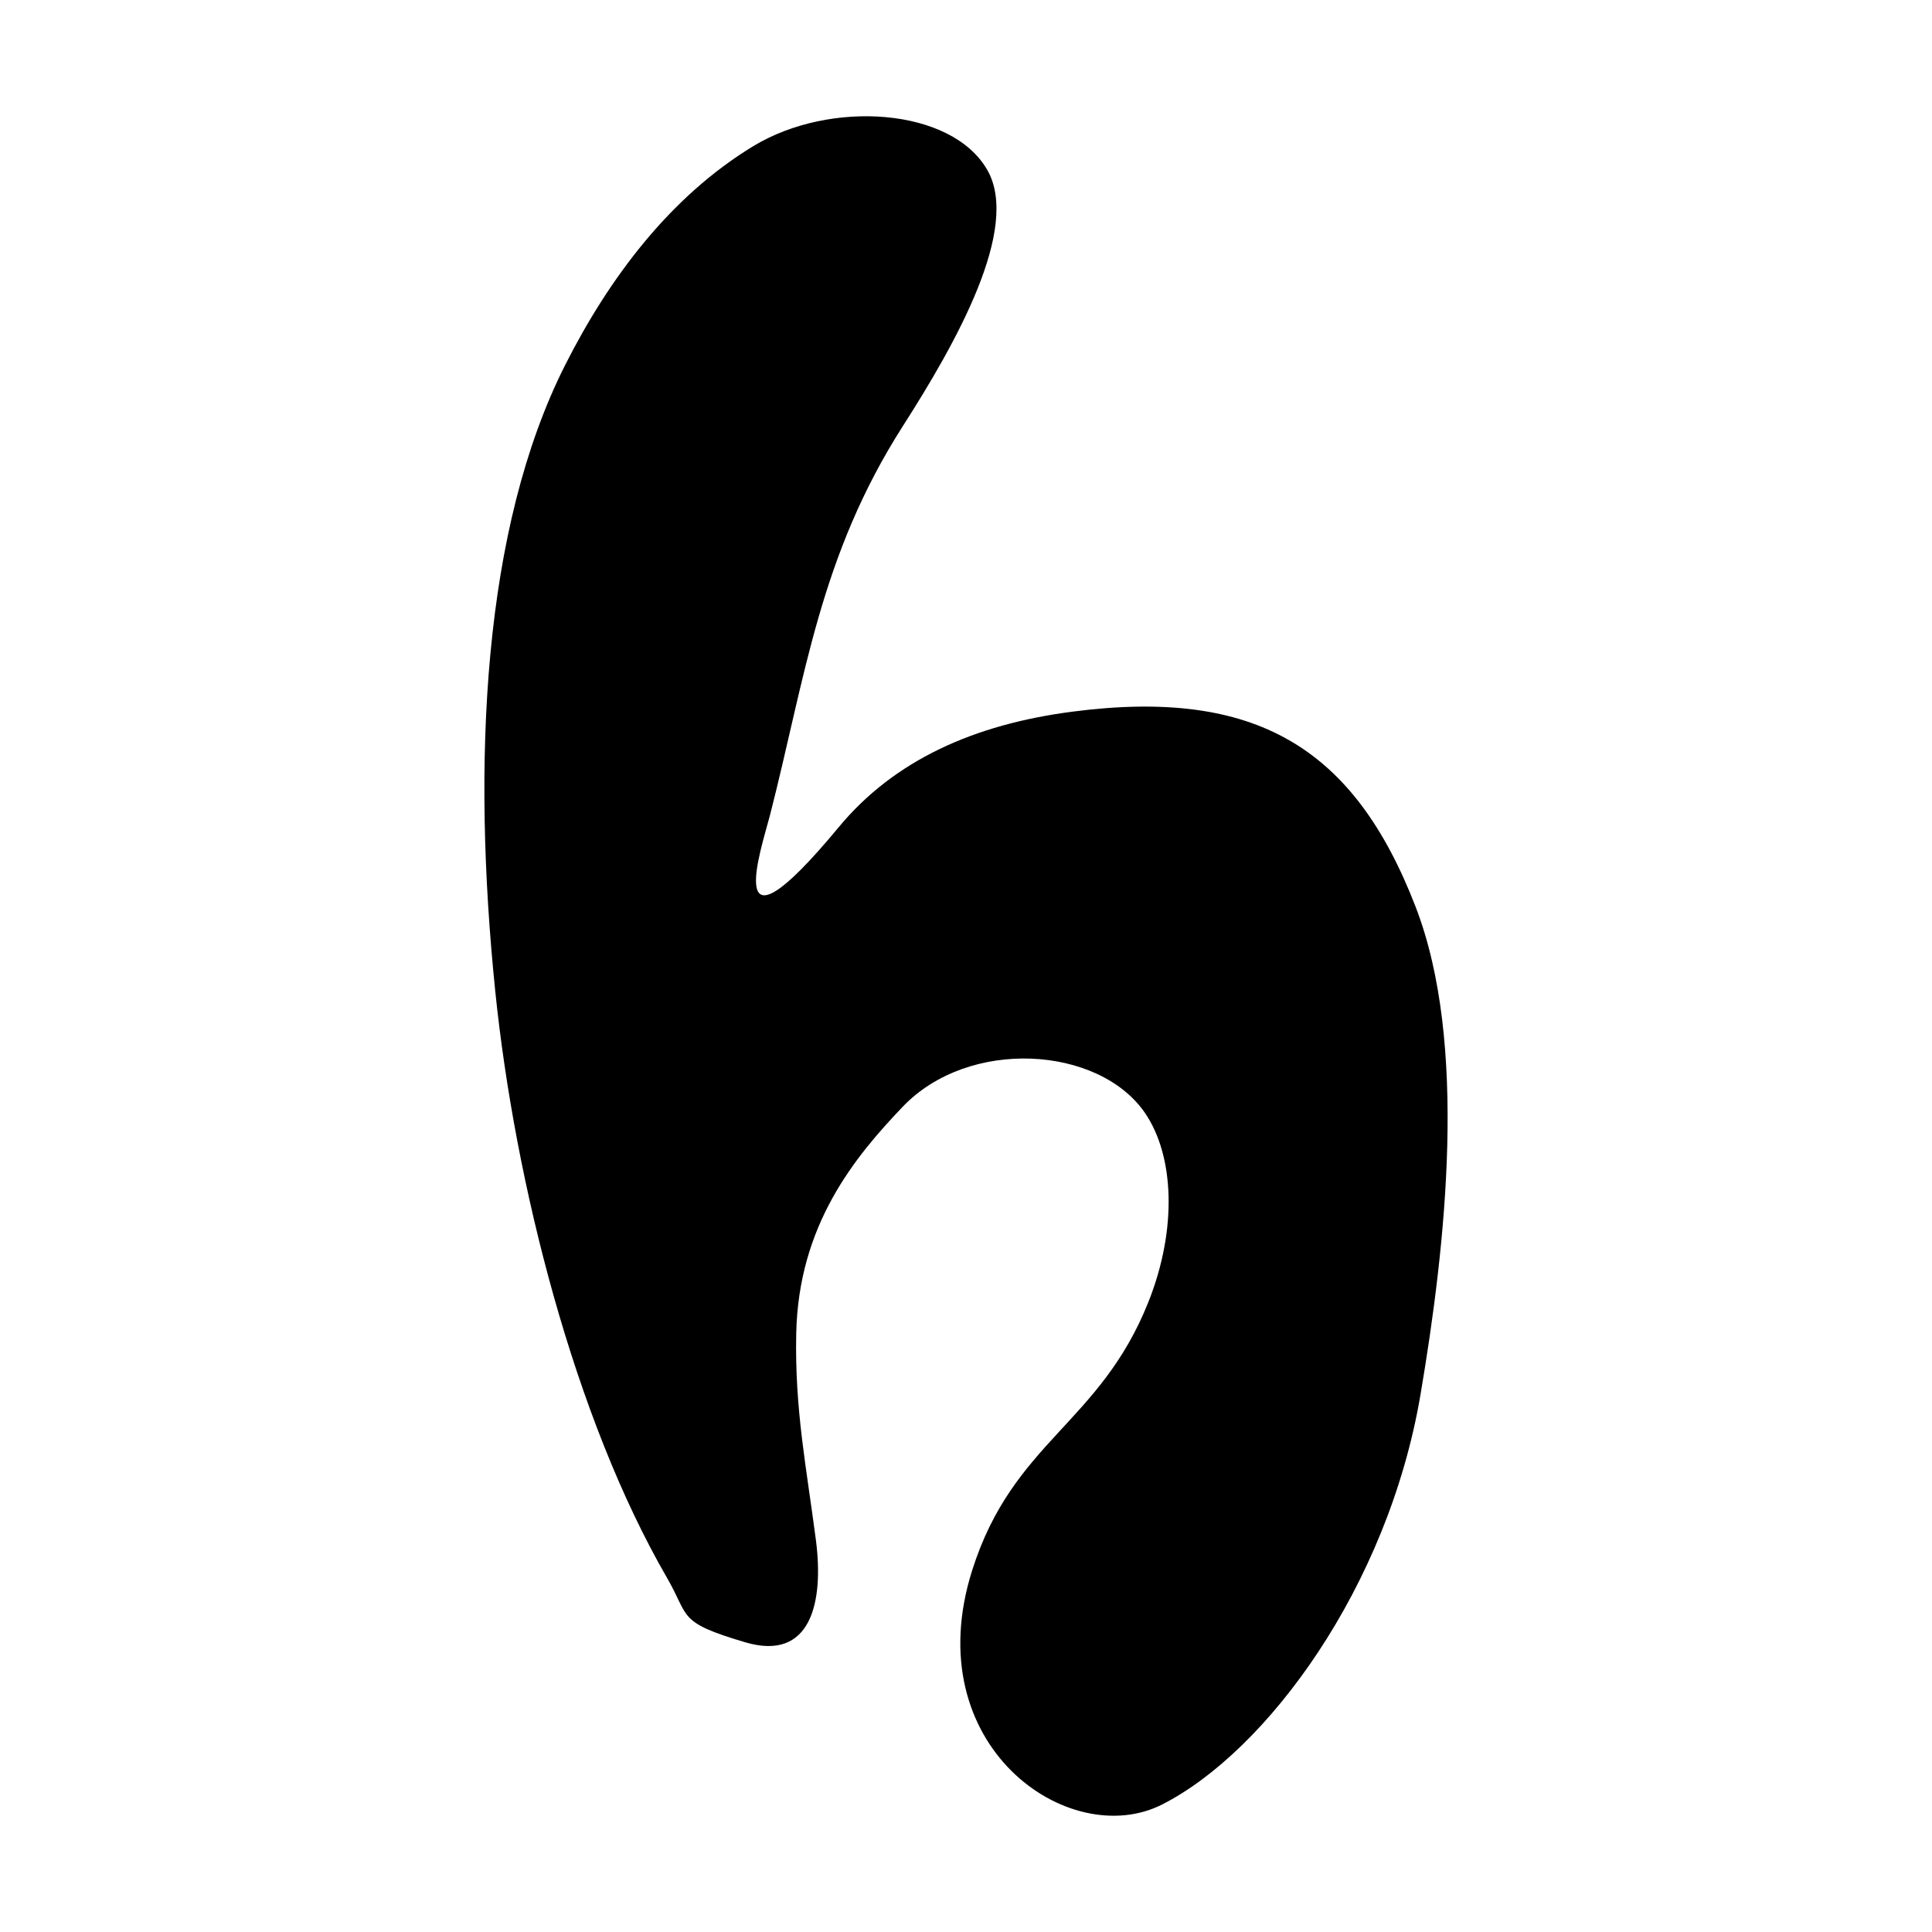
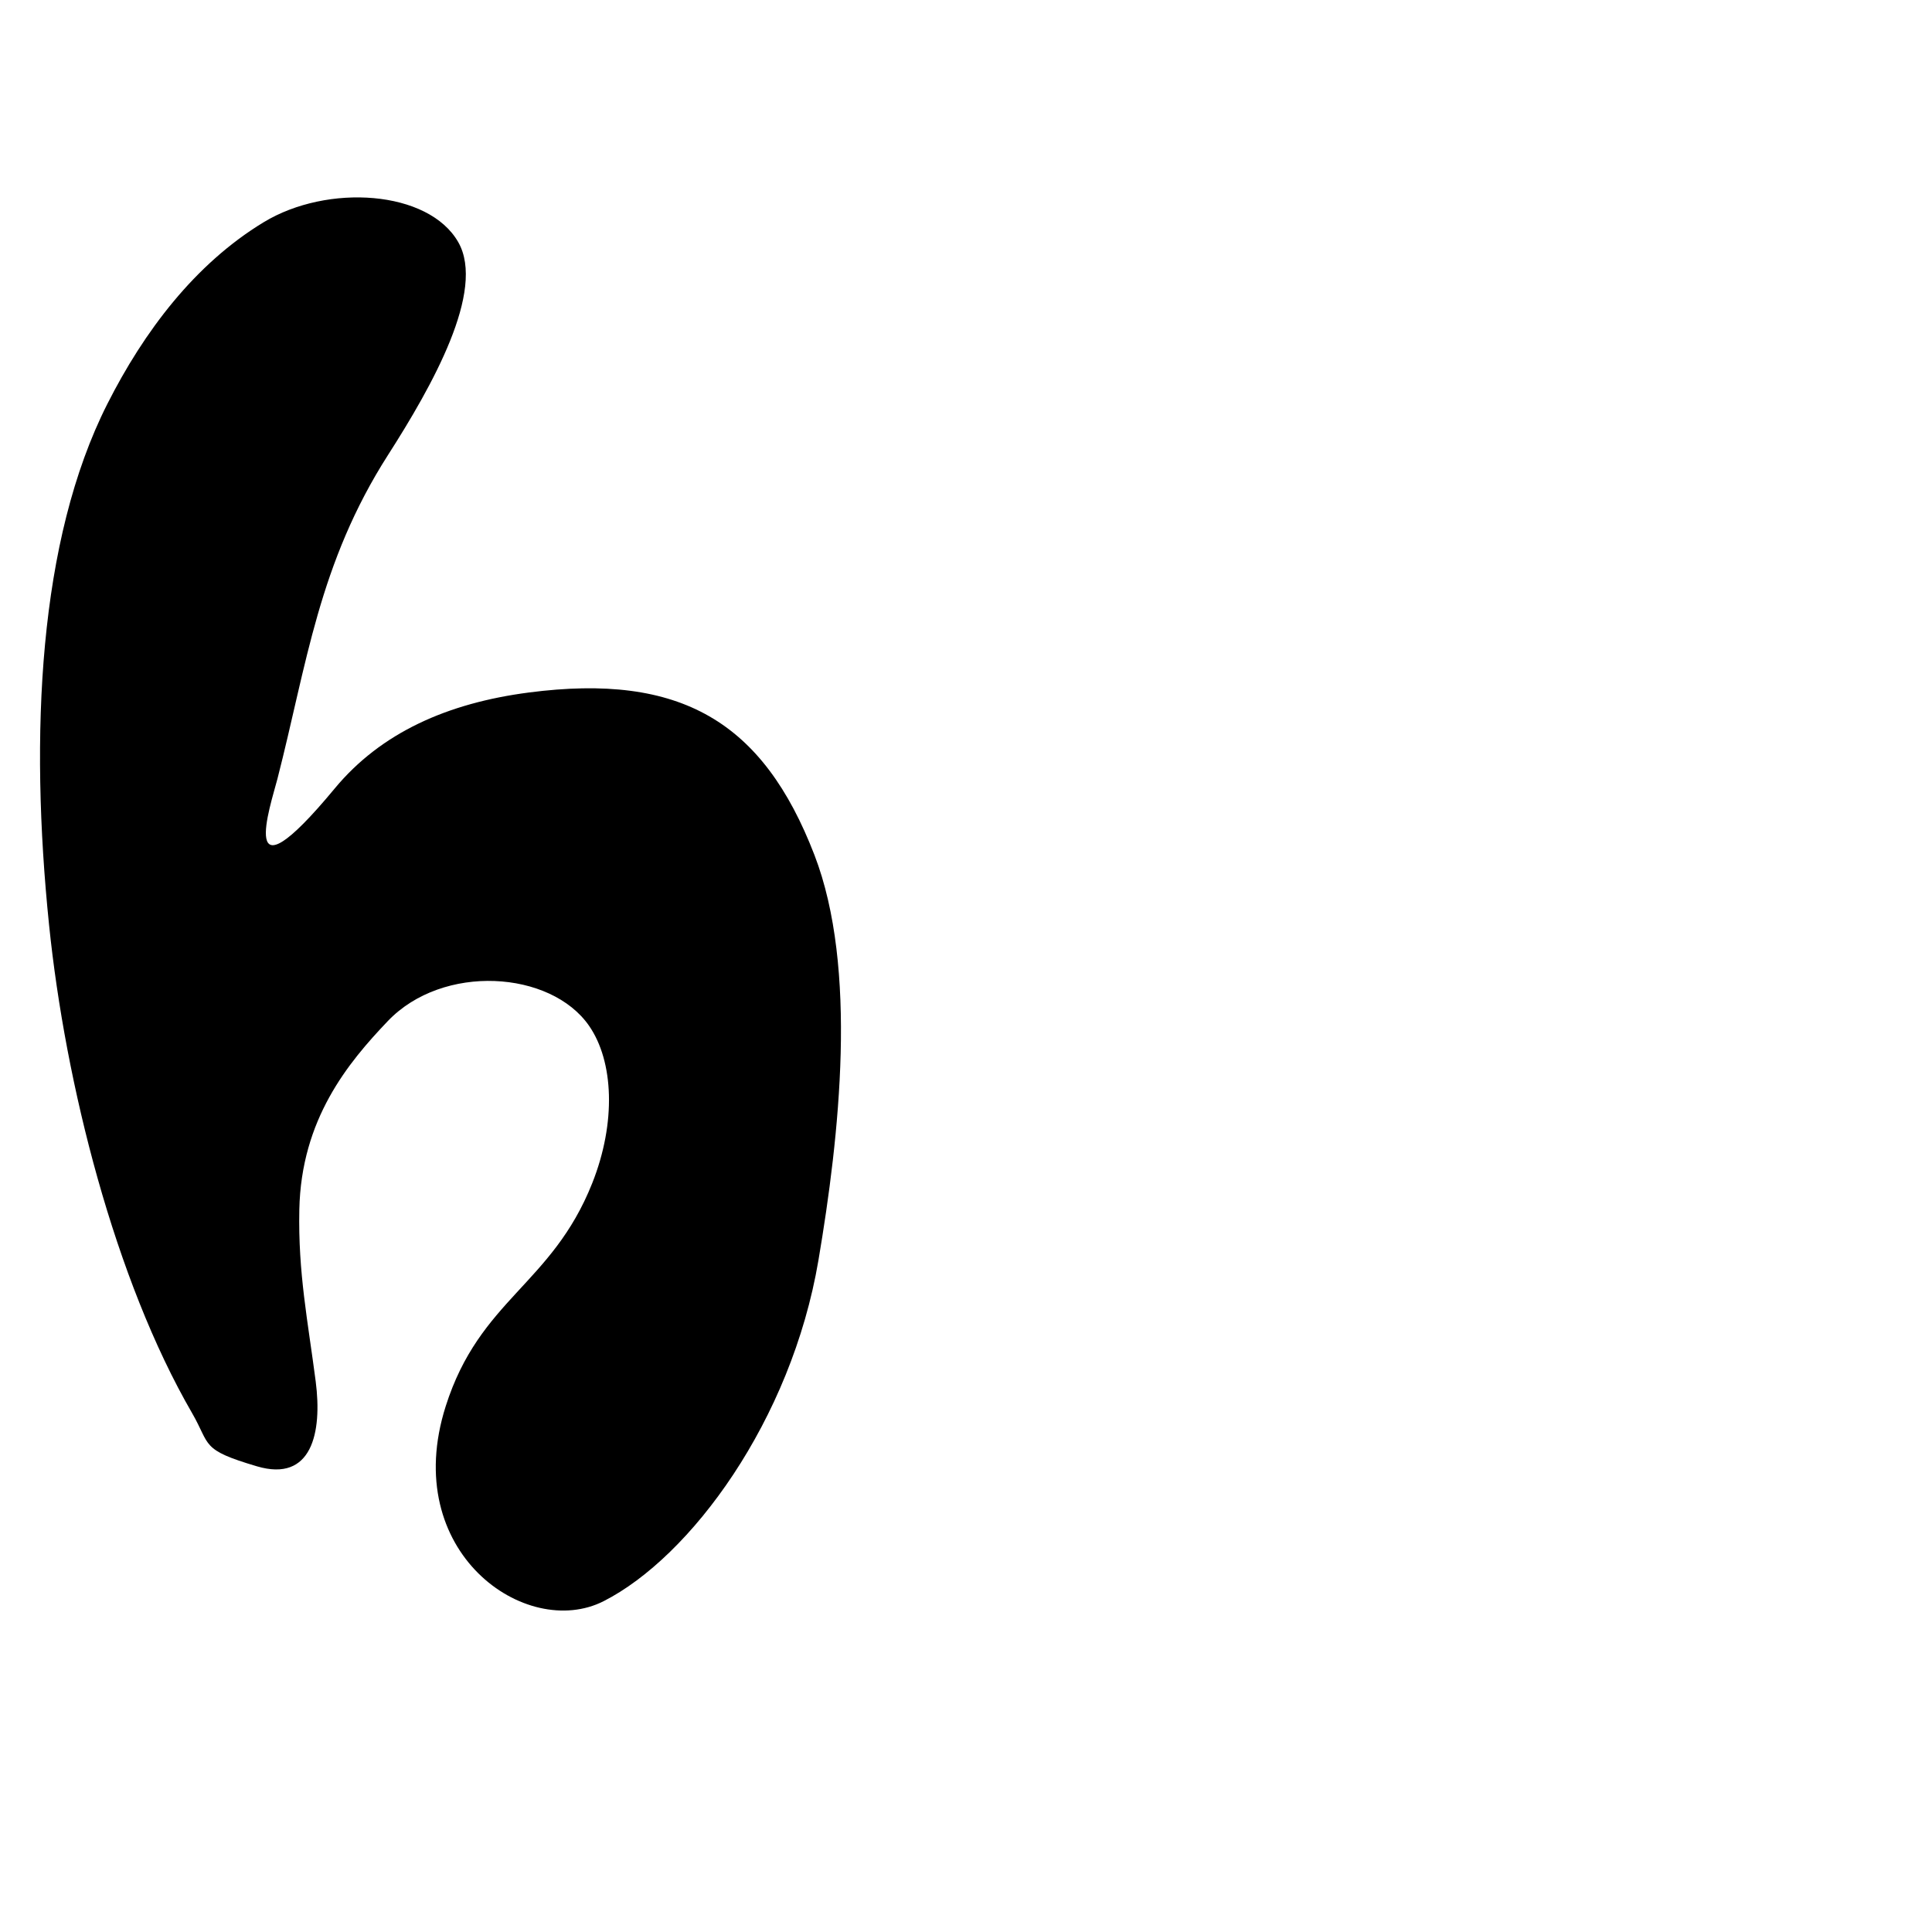
<svg xmlns="http://www.w3.org/2000/svg" width="1000" height="1000" viewBox="0 0 1000 1000" version="1.1" id="svg1">
  <defs id="defs1" />
-   <path style="display:inline;vector-effect:non-scaling-stroke;fill:#000000;stroke:none;stroke-width:1;stroke-linecap:round;stroke-opacity:1;-inkscape-stroke:hairline" d="m 292.639,188.708 c 22.707,-44.884 54.325,-87.026 97.335,-113.11 39.735,-24.098 102.53,-19.946 121.059,12.392 17.323,30.234 -16.353,89.785 -43.652,132.453 -43.301,67.677 -50.53,130.198 -68.9,201.734 -4.171,16.243 -26.129,80.499 35.643,5.966 28.846,-34.804 70.234,-53.192 120.896,-59.784 94.627,-12.312 145.766,18.219 177.73,101.088 27.151,70.392 15.615,174.932 2.504,252.358 -16.891,99.751 -79.587,184.667 -133.696,212.178 -48.216,24.514 -127.197,-30.455 -98.312,-121.342 21.176,-66.632 66.013,-75.552 91.172,-138.759 15.077,-37.878 13.357,-75.958 -1.918,-98.021 -23.899,-34.521 -91.021,-38.908 -125.311,-2.951 -24.754,25.958 -53.908,61.109 -55.064,117.365 -0.811,39.482 5.31,69.221 10.194,106.943 4.121,31.831 -2.376,62.927 -36.568,52.83 C 350.356,839.595 357.028,837.04 345.359,816.889 297.248,733.805 266.502,612.075 256.35,513.095 244.219,394.811 249.671,273.644 292.639,188.708 Z" id="path32" />
+   <path style="display:inline;vector-effect:non-scaling-stroke;fill:#000000;stroke:none;stroke-width:0.832;stroke-linecap:round;stroke-opacity:1;-inkscape-stroke:hairline" d="m 55.576,209.053 c 18.881,-37.322 45.173,-72.364 80.936,-94.053 33.04,-20.038 85.255,-16.585 100.662,10.304 14.404,25.14 -13.598,74.658 -36.298,110.137 -36.005,56.274 -42.016,108.261 -57.292,167.745 -3.468,13.506 -21.727,66.937 29.638,4.961 23.986,-28.941 58.401,-44.23 100.527,-49.711 78.684,-10.238 121.207,15.149 147.786,84.056 22.577,58.532 12.984,145.459 2.082,209.84 -14.045,82.945 -66.178,153.554 -111.17,176.429 -40.092,20.384 -105.766,-25.324 -81.748,-100.898 17.608,-55.406 54.891,-62.823 75.811,-115.381 12.537,-31.497 11.106,-63.16 -1.595,-81.506 -19.873,-28.705 -75.686,-32.353 -104.198,-2.454 -20.583,21.584 -44.825,50.813 -45.786,97.591 -0.674,32.83 4.415,57.559 8.477,88.925 3.427,26.468 -1.976,52.325 -30.407,43.929 C 103.568,750.276 109.116,748.152 99.413,731.396 59.408,662.31 33.843,561.089 25.401,478.786 15.313,380.431 19.847,279.678 55.576,209.053 Z" id="path32" />
</svg>
